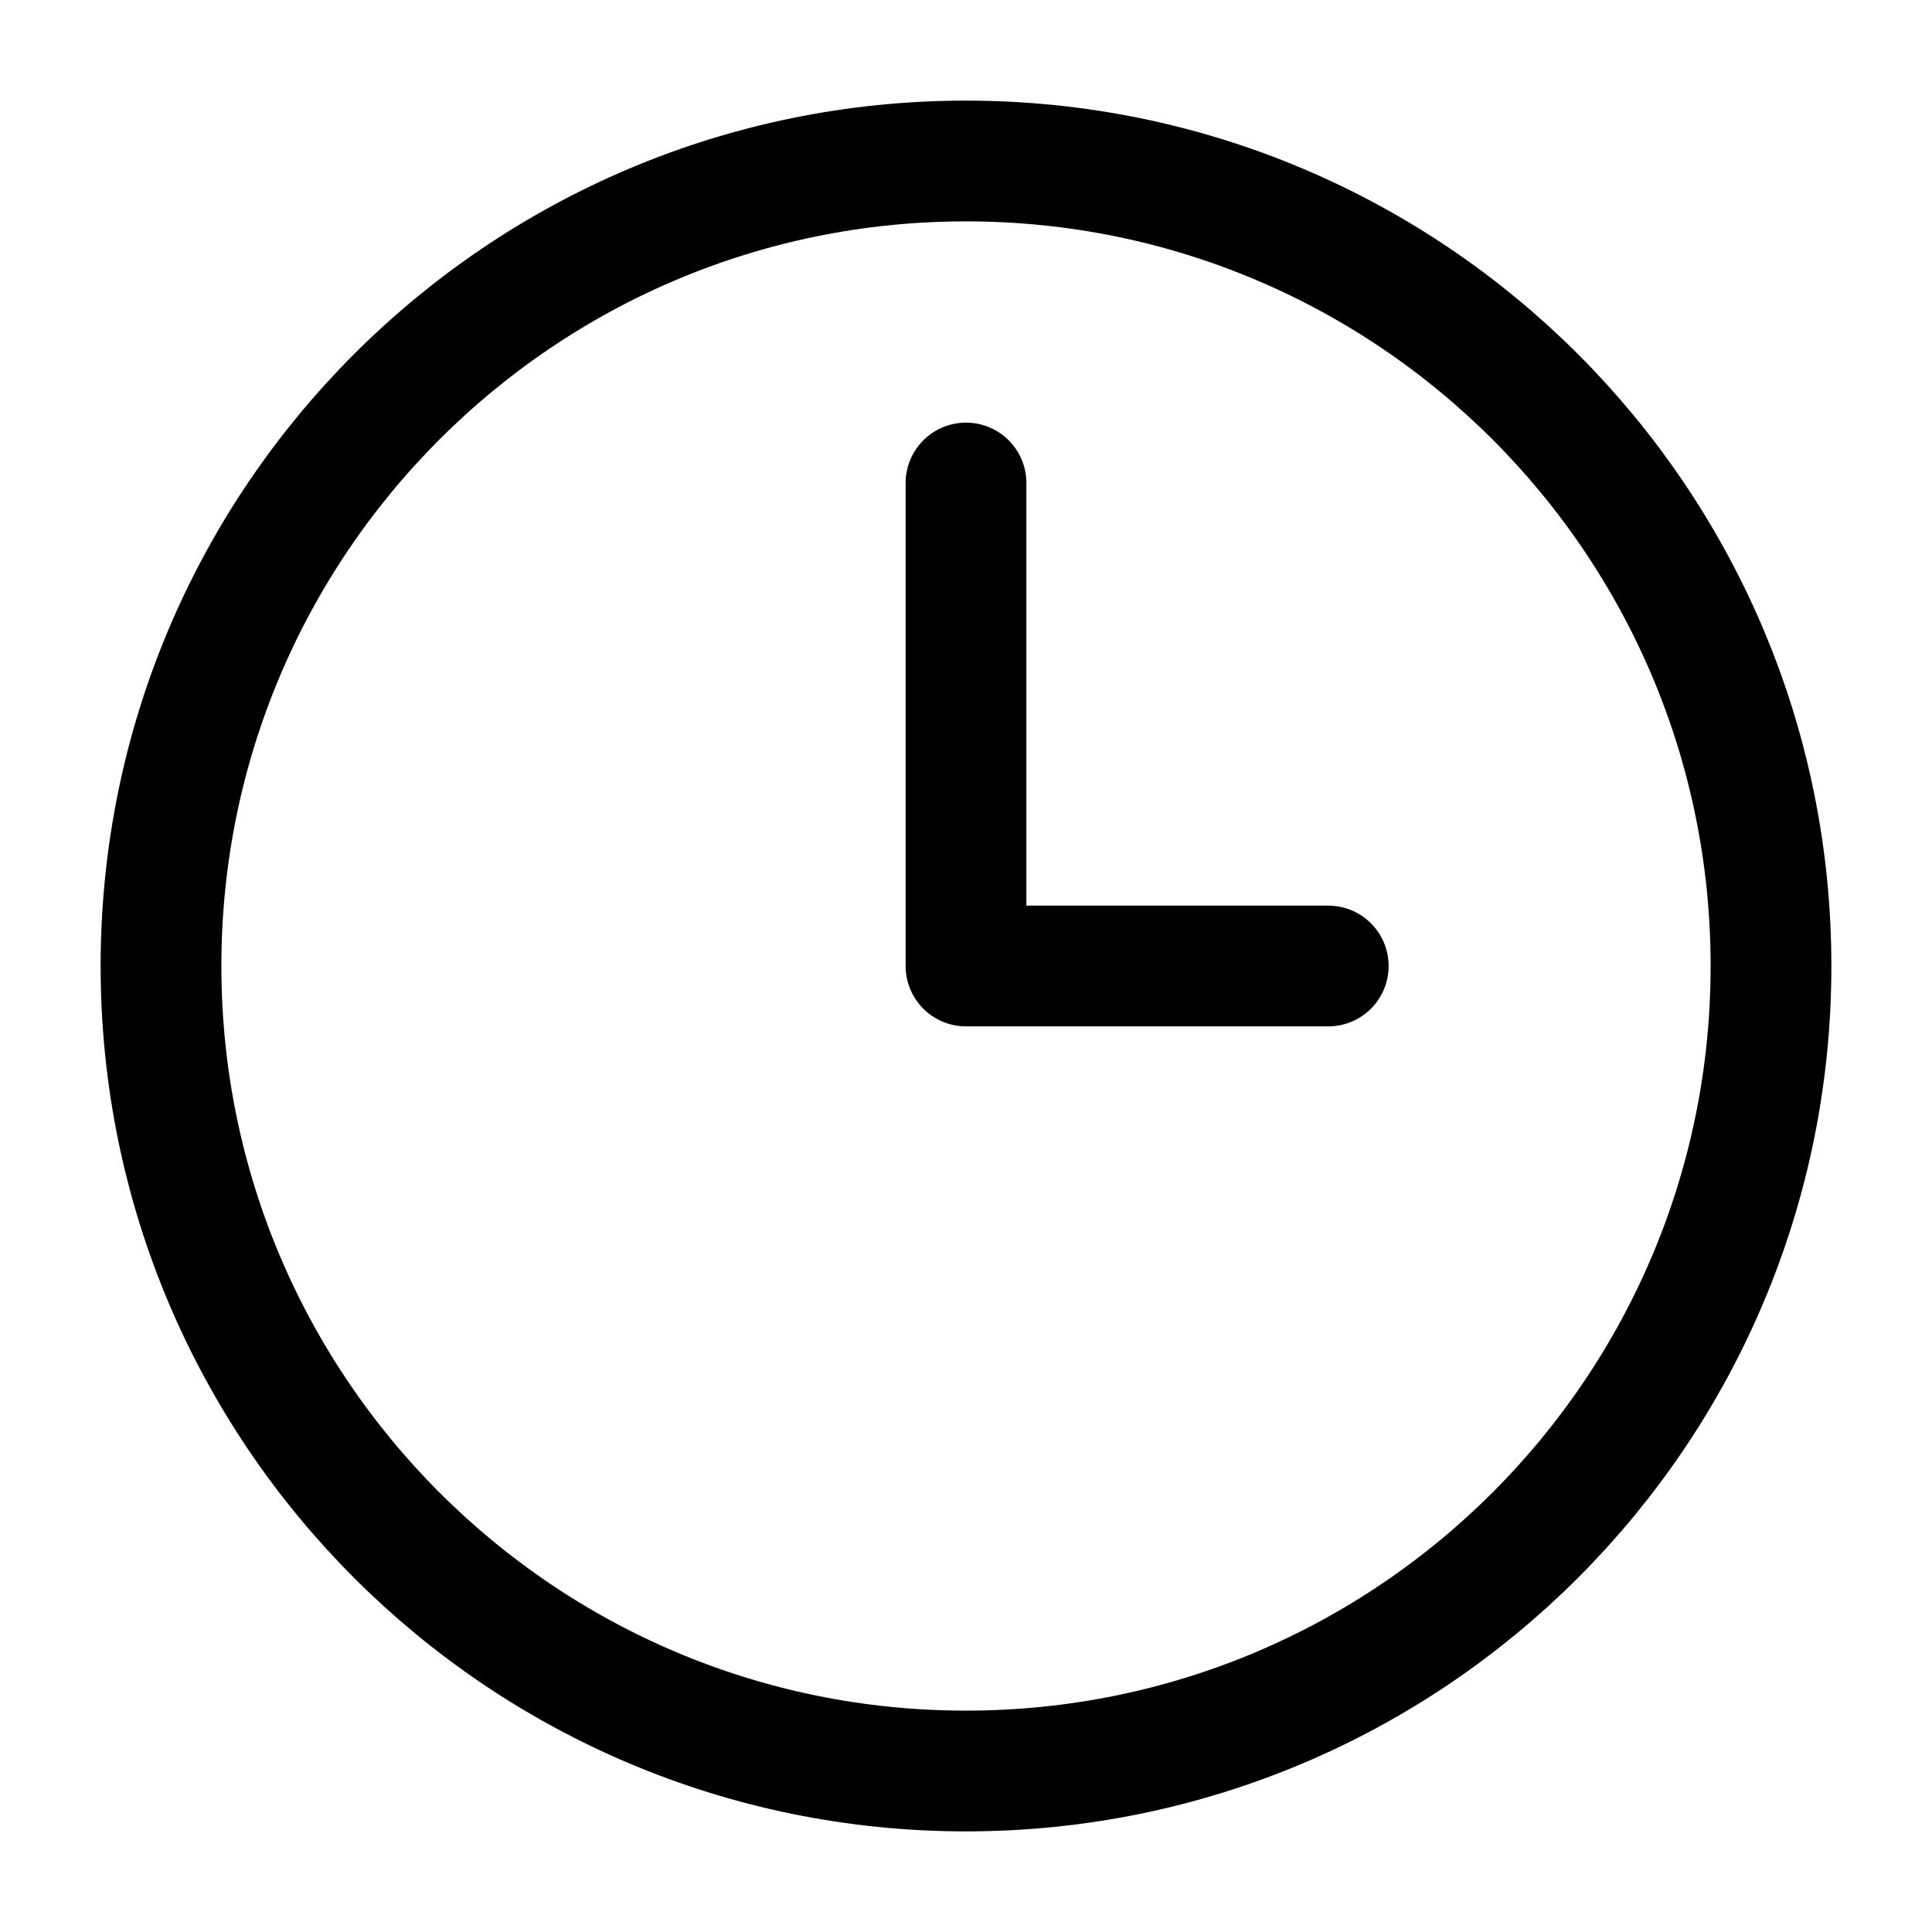
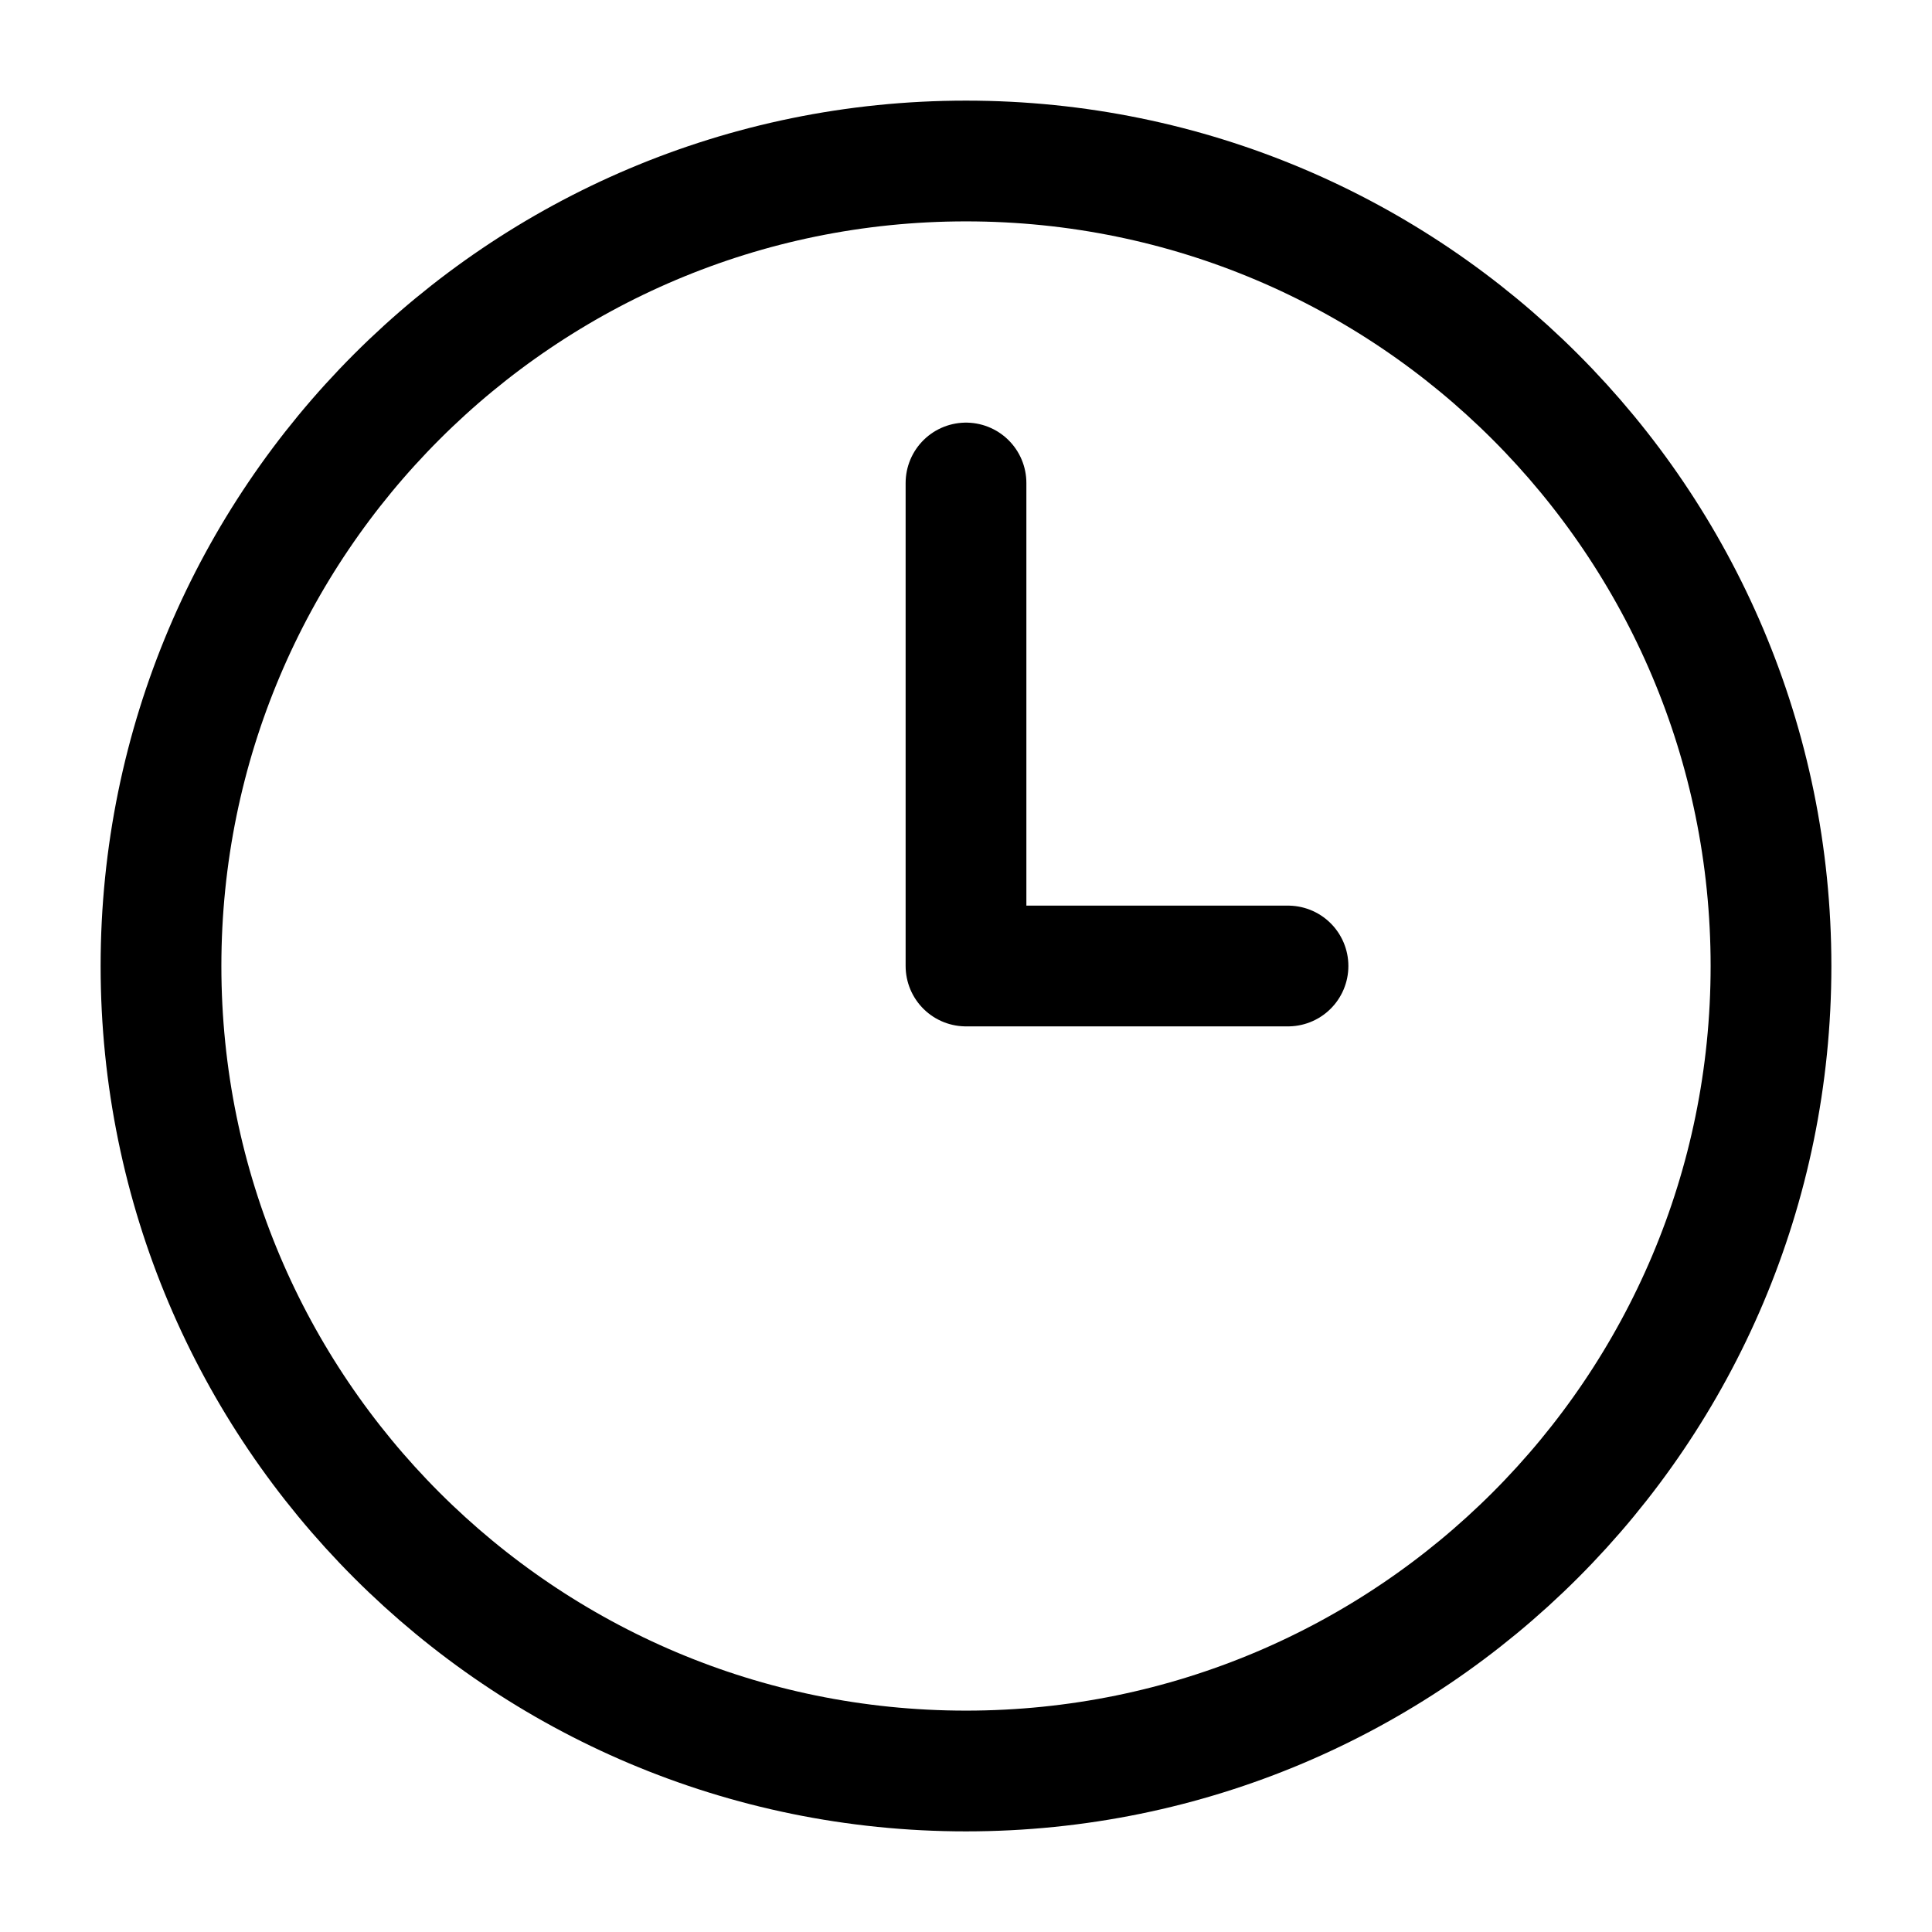
<svg xmlns="http://www.w3.org/2000/svg" width="24" height="24" fill="none" stroke="currentColor" stroke-linecap="round" stroke-linejoin="round" stroke-width="1.5" viewBox="0 0 24 24">
+   <path d="M12 6v6h4" />
  <circle cx="12" cy="12" r="10" />
-   <path d="M12 6v6h4.5" />
</svg>
